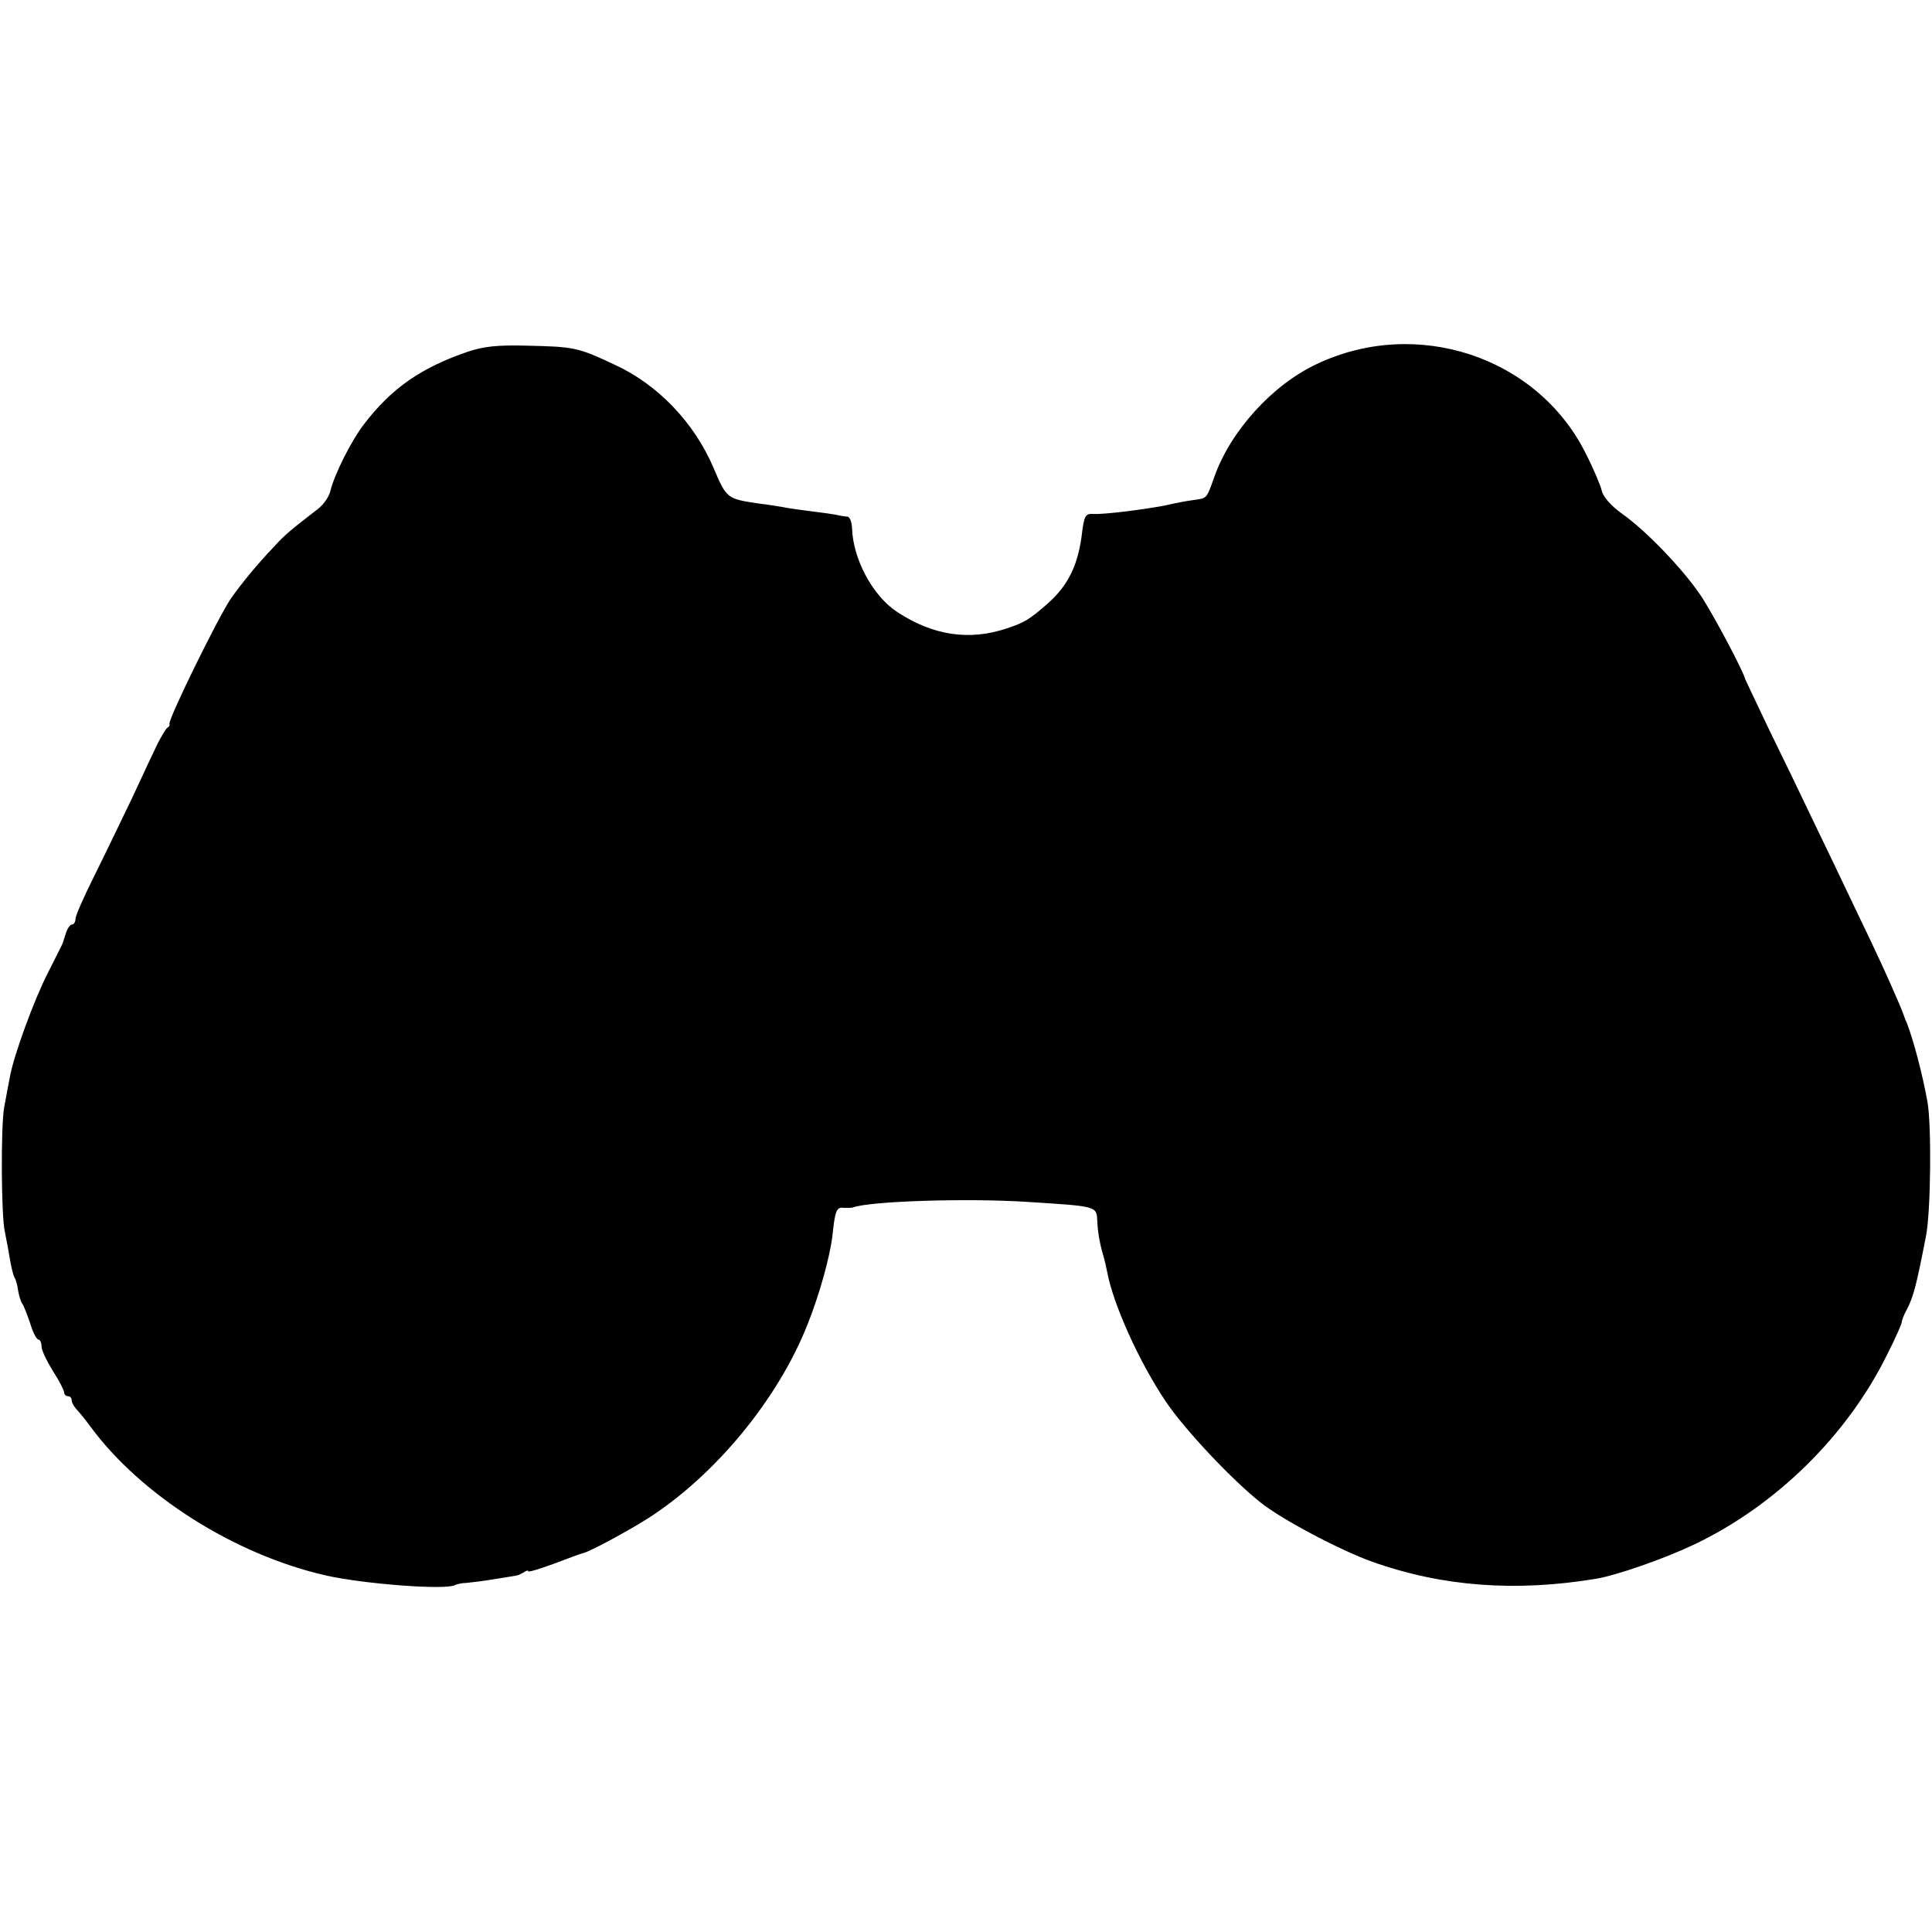
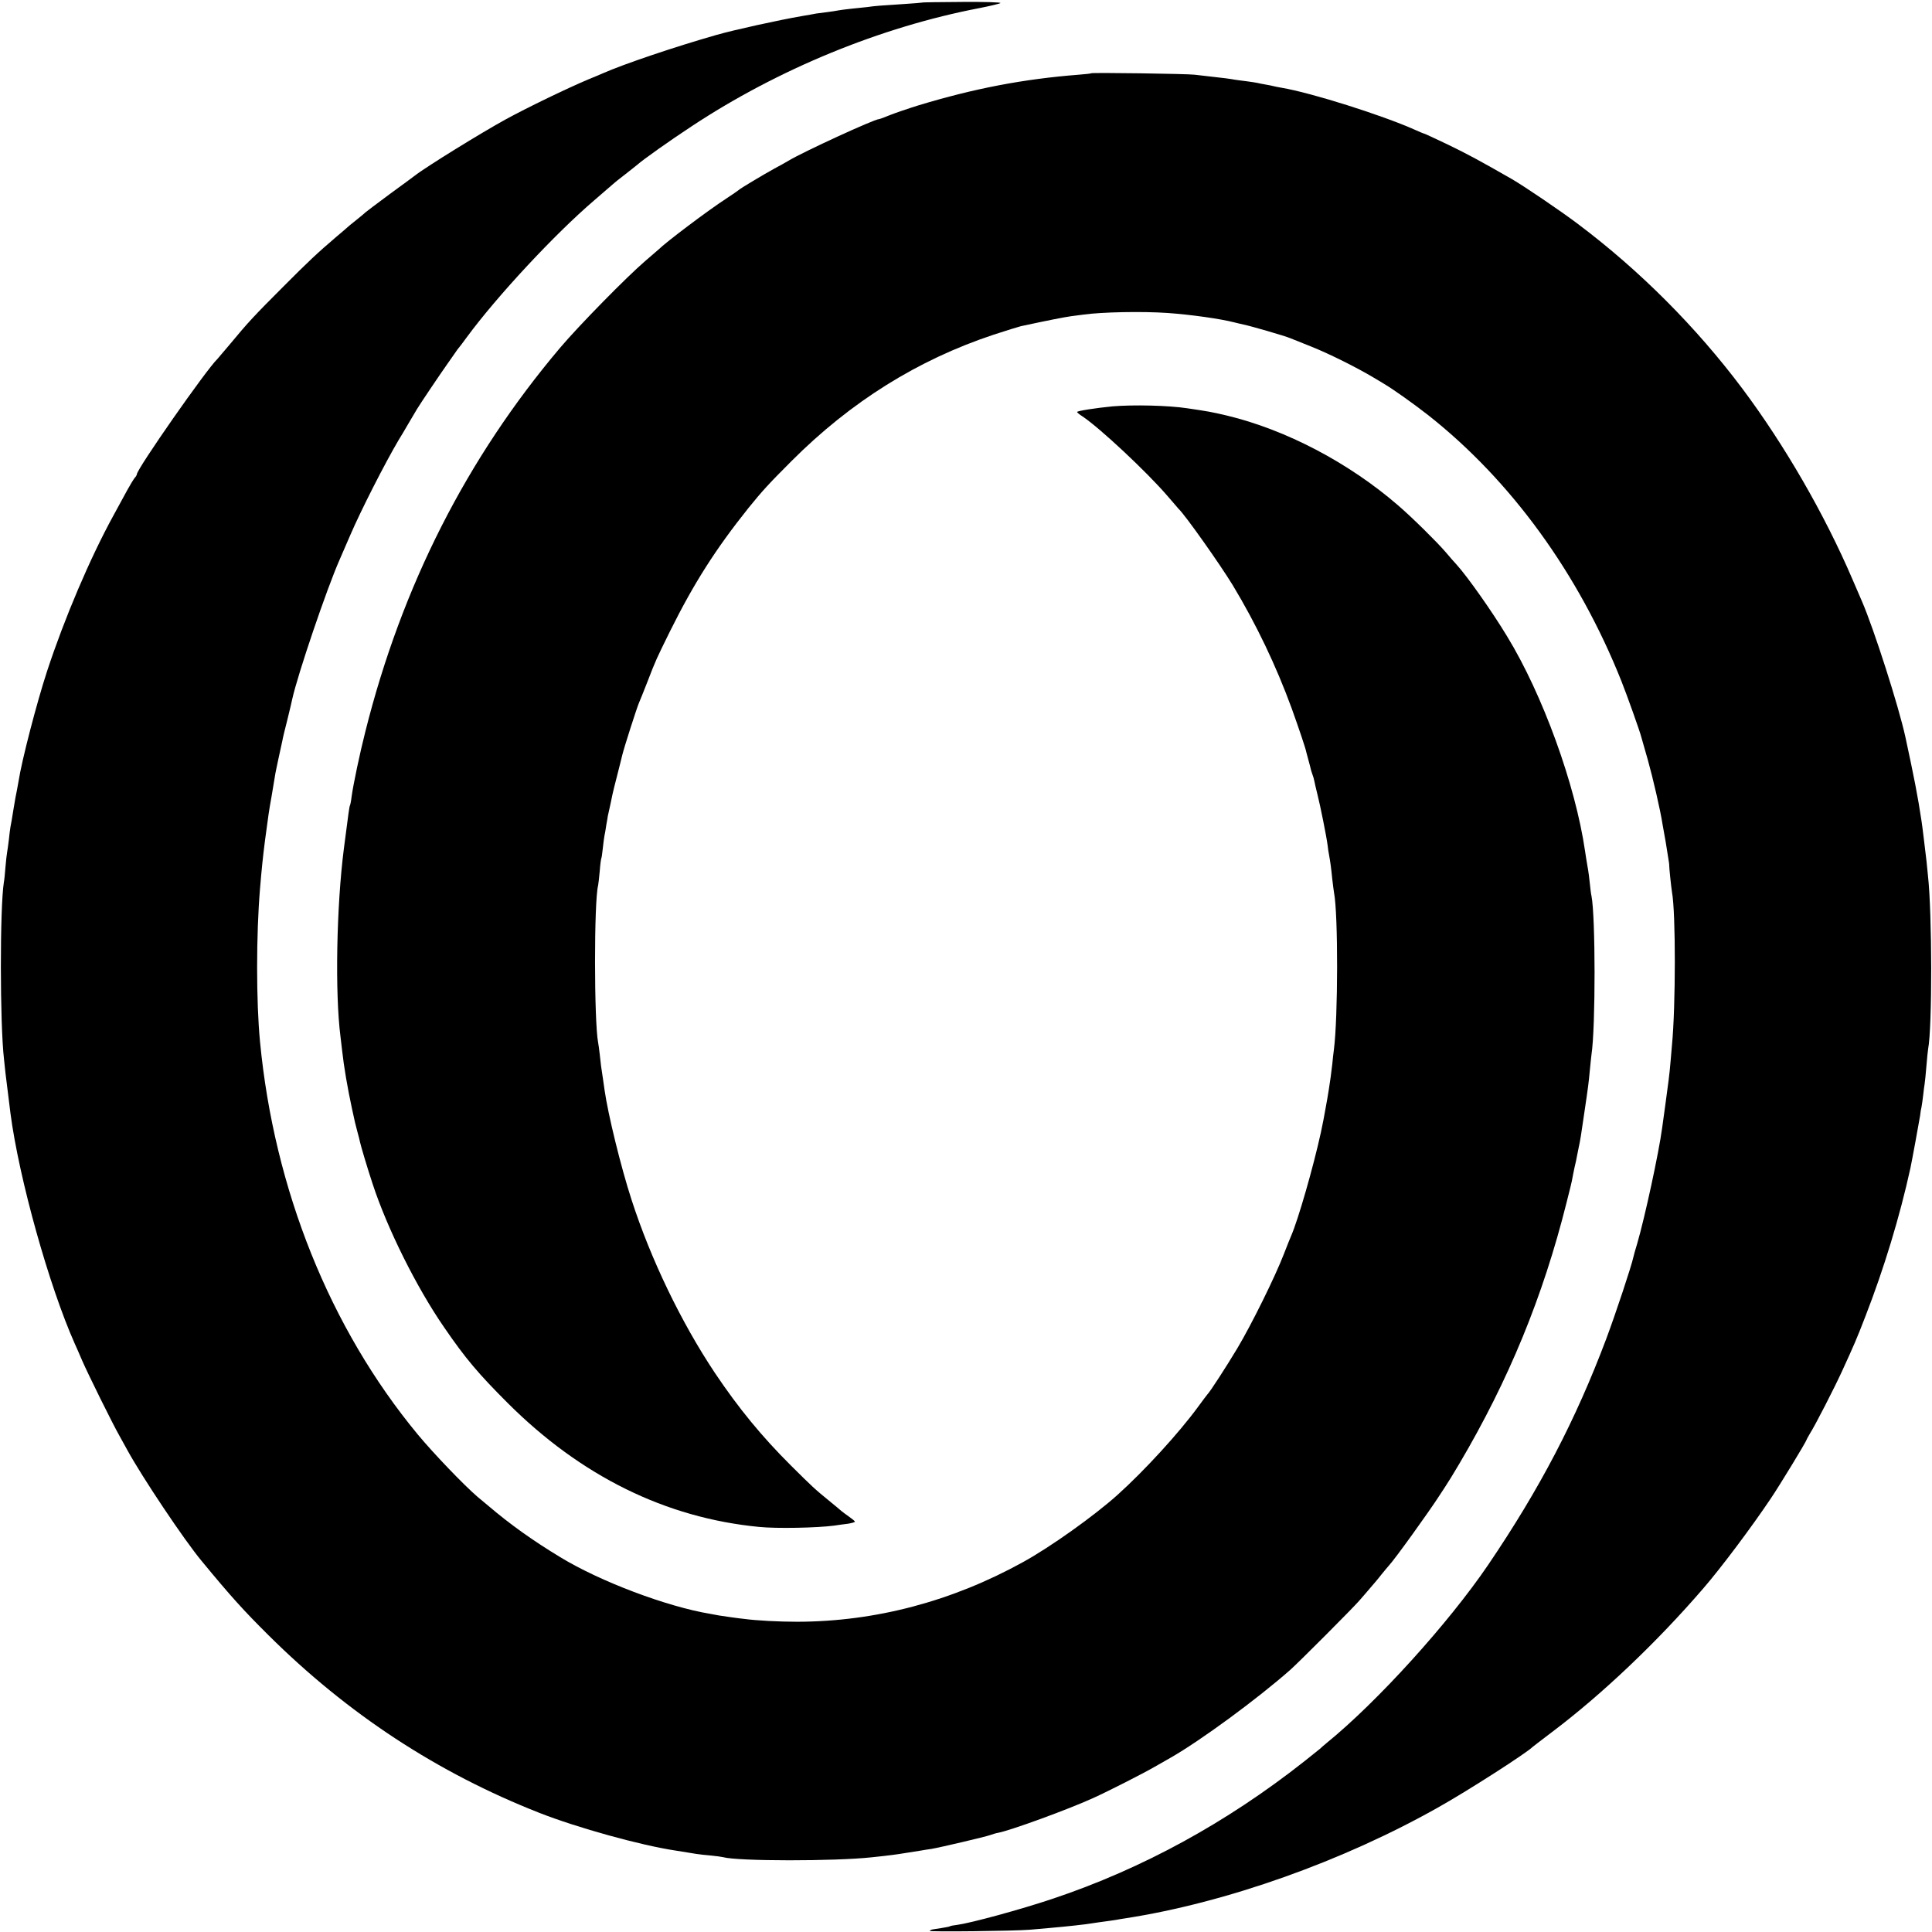
- <svg xmlns="http://www.w3.org/2000/svg" version="1.0" width="512pt" height="512pt" viewBox="0 0 512 512" preserveAspectRatio="xMidYMid meet">
-   <g transform="translate(0,512) scale(0.1,-0.1)" fill="#000000" stroke="none">
-     <path d="M1240 4188 c-123 -42 -202 -96 -276 -193 -33 -43 -78 -132 -89 -178 -4 -15 -19 -36 -34 -47 -70 -54 -86 -67 -116 -100 -42 -44 -85 -96 -113 -136 -34 -50 -168 -323 -163 -333 2 -2 -1 -7 -6 -10 -4 -3 -15 -22 -25 -41 -9 -19 -40 -84 -68 -145 -29 -60 -74 -154 -101 -208 -27 -54 -49 -104 -49 -112 0 -8 -4 -15 -9 -15 -5 0 -12 -10 -16 -22 -4 -13 -8 -25 -9 -28 -1 -3 -19 -38 -39 -78 -37 -72 -91 -220 -101 -277 -3 -16 -10 -52 -15 -80 -9 -49 -8 -290 2 -330 2 -11 8 -40 12 -65 4 -25 10 -49 13 -55 4 -5 8 -21 10 -35 2 -13 7 -29 11 -35 4 -5 13 -29 21 -52 7 -24 17 -43 22 -43 4 0 8 -8 8 -18 0 -10 14 -39 30 -65 17 -26 30 -52 30 -57 0 -6 5 -10 10 -10 6 0 10 -5 10 -11 0 -6 6 -16 12 -23 7 -7 24 -28 38 -47 134 -182 382 -339 623 -394 102 -23 315 -39 342 -26 6 3 19 6 30 6 11 1 45 5 75 10 30 5 57 9 60 10 3 0 11 4 18 8 6 5 12 6 12 3 0 -3 30 6 68 20 37 14 72 27 77 28 16 3 115 56 172 92 178 114 345 316 423 514 32 80 59 178 66 235 7 68 11 77 31 74 10 0 20 0 23 1 44 17 303 25 460 15 190 -12 186 -11 188 -52 1 -28 7 -61 16 -91 3 -9 7 -28 10 -42 15 -84 85 -240 156 -345 49 -73 175 -207 251 -267 56 -45 212 -127 296 -157 186 -66 380 -80 592 -45 55 9 181 53 261 91 216 103 405 288 511 503 22 43 39 82 39 87 0 4 6 20 14 34 17 33 25 64 50 193 13 65 15 294 4 356 -14 77 -37 163 -55 210 -4 8 -7 17 -8 20 -1 3 -6 16 -12 30 -31 72 -56 127 -113 245 -34 72 -86 180 -115 240 -29 61 -81 169 -116 240 -34 72 -63 132 -64 135 -5 22 -87 176 -118 222 -47 70 -146 173 -209 217 -28 20 -49 44 -53 60 -3 14 -22 59 -43 100 -128 256 -448 362 -713 236 -117 -55 -228 -177 -271 -299 -21 -59 -19 -56 -54 -61 -16 -2 -49 -8 -74 -14 -49 -10 -165 -25 -192 -23 -22 1 -25 -3 -32 -62 -11 -77 -37 -129 -89 -175 -50 -44 -63 -51 -108 -66 -100 -34 -197 -19 -291 43 -65 42 -118 141 -120 223 -1 16 -6 29 -12 30 -6 0 -20 2 -31 5 -11 2 -40 6 -65 9 -25 3 -61 8 -80 12 -19 3 -44 7 -55 8 -89 13 -89 13 -124 95 -51 120 -148 221 -261 273 -100 47 -108 48 -235 51 -76 2 -113 -2 -155 -16z" />
+ <svg xmlns="http://www.w3.org/2000/svg" version="1.0" width="1200pt" height="1200pt" viewBox="0 0 1200 1200" preserveAspectRatio="xMidYMid meet">
+   <g transform="translate(0,1200) scale(0.1,-0.1)" fill="#000000" stroke="none">
+     <path d="M5728 11984 c-2 -1 -52 -5 -113 -9 -152 -10 -173 -11 -230 -19 -27 -3 -75 -8 -105 -11 -30 -3 -64 -8 -75 -10 -11 -2 -40 -7 -65 -10 -25 -3 -56 -7 -70 -9 -14 -3 -54 -10 -90 -16 -140 -24 -422 -86 -530 -117 -259 -74 -573 -180 -705 -238 -16 -7 -58 -25 -93 -39 -128 -54 -373 -172 -512 -248 -151 -83 -495 -295 -565 -350 -5 -4 -75 -56 -155 -114 -80 -59 -147 -110 -150 -113 -3 -3 -27 -24 -55 -46 -27 -21 -52 -42 -55 -45 -3 -3 -34 -30 -70 -60 -116 -99 -173 -152 -335 -315 -175 -175 -216 -219 -326 -352 -41 -48 -76 -90 -79 -93 -66 -62 -500 -683 -500 -716 0 -4 -6 -15 -14 -23 -7 -9 -28 -43 -46 -76 -18 -33 -56 -103 -85 -156 -146 -266 -305 -640 -413 -969 -64 -196 -157 -553 -177 -684 -4 -21 -9 -48 -11 -60 -3 -11 -12 -61 -20 -111 -8 -49 -16 -100 -19 -111 -2 -12 -7 -48 -10 -80 -4 -33 -9 -68 -11 -79 -2 -11 -7 -51 -10 -90 -3 -38 -7 -81 -10 -95 -25 -156 -25 -877 1 -1100 2 -19 6 -57 9 -85 8 -64 18 -148 31 -250 53 -405 240 -1073 399 -1430 8 -16 28 -64 46 -105 35 -81 191 -397 233 -470 14 -25 35 -63 47 -85 91 -167 353 -559 462 -690 182 -221 262 -309 414 -460 494 -491 1051 -856 1684 -1105 237 -93 631 -202 845 -234 43 -7 83 -13 130 -21 17 -3 57 -7 90 -10 33 -3 67 -8 75 -10 92 -26 695 -26 925 -1 114 12 157 18 205 26 30 5 73 12 95 15 22 4 54 9 70 11 53 9 339 76 365 86 14 5 36 12 49 14 79 15 440 147 591 216 99 45 307 151 380 193 36 21 81 46 100 57 186 106 540 366 745 547 55 49 382 377 425 426 19 22 51 58 70 81 19 22 51 59 70 84 19 24 40 48 45 54 35 36 252 338 315 436 5 8 22 33 36 55 15 22 55 87 89 145 305 517 518 1033 665 1620 18 69 34 136 36 150 2 14 9 45 14 70 6 25 13 56 15 70 3 14 7 36 10 50 11 50 15 77 35 215 26 176 27 185 35 270 4 39 8 81 10 95 26 171 25 860 0 985 -3 11 -7 45 -10 75 -3 30 -9 80 -15 110 -5 30 -12 72 -15 94 -60 412 -263 972 -485 1335 -95 157 -246 370 -311 442 -13 14 -45 50 -70 80 -55 64 -209 216 -294 289 -307 266 -698 471 -1065 559 -94 22 -115 26 -245 45 -117 18 -336 23 -465 12 -103 -10 -220 -28 -220 -35 0 -3 15 -16 33 -27 108 -72 399 -344 528 -494 35 -41 66 -77 69 -80 41 -38 259 -347 337 -475 147 -244 269 -500 366 -765 44 -123 87 -249 91 -273 2 -7 8 -30 14 -52 6 -22 12 -44 13 -50 1 -5 5 -20 10 -33 5 -12 11 -33 13 -45 2 -12 11 -49 19 -82 17 -66 56 -260 63 -315 2 -19 6 -46 9 -60 7 -38 13 -79 20 -150 4 -36 9 -74 11 -85 26 -134 25 -775 -1 -975 -3 -19 -7 -60 -10 -90 -4 -30 -8 -66 -10 -80 -7 -49 -17 -115 -21 -135 -2 -11 -6 -33 -9 -50 -12 -69 -17 -93 -31 -160 -47 -215 -141 -541 -184 -640 -5 -11 -26 -63 -46 -115 -54 -140 -200 -436 -289 -585 -69 -115 -170 -271 -185 -285 -3 -3 -30 -39 -60 -80 -118 -161 -329 -392 -500 -546 -144 -129 -414 -322 -585 -416 -441 -244 -917 -370 -1403 -371 -111 0 -252 7 -332 18 -14 1 -49 6 -79 10 -30 4 -63 9 -75 11 -12 2 -36 7 -54 10 -271 45 -684 201 -932 352 -172 104 -314 206 -442 315 -28 23 -60 50 -72 60 -86 74 -272 268 -371 387 -546 660 -892 1521 -980 2440 -24 247 -24 665 0 950 10 121 18 199 31 300 22 163 23 175 41 275 8 50 17 104 20 120 2 17 13 68 23 115 10 47 21 96 24 110 2 14 16 72 31 130 14 58 28 115 30 127 33 151 215 688 295 868 10 22 39 90 65 150 68 158 216 448 301 592 11 17 37 61 59 99 22 37 47 79 55 93 19 32 145 219 189 281 17 25 39 56 49 70 9 14 19 27 22 30 3 3 25 32 49 65 190 258 548 642 791 850 58 50 111 96 118 102 7 7 41 34 75 60 34 27 69 54 77 61 32 29 201 149 335 237 537 355 1174 617 1790 735 66 13 124 27 129 31 5 5 -102 8 -237 7 -136 -1 -248 -2 -249 -4z" />
+     <path d="M6778 11545 c-2 -2 -37 -6 -78 -9 -345 -27 -651 -86 -994 -190 -65 -20 -146 -48 -179 -61 -33 -14 -64 -25 -68 -25 -28 0 -470 -203 -561 -258 -18 -11 -58 -33 -88 -49 -64 -35 -213 -124 -220 -132 -3 -3 -39 -28 -80 -55 -114 -74 -375 -271 -420 -316 -3 -3 -39 -34 -80 -69 -118 -101 -415 -404 -531 -541 -580 -686 -983 -1479 -1210 -2385 -34 -133 -75 -329 -85 -402 -3 -27 -8 -51 -10 -55 -4 -6 -8 -35 -38 -268 -46 -358 -56 -899 -21 -1170 2 -14 6 -52 10 -85 11 -101 33 -230 61 -360 20 -92 20 -93 34 -145 7 -25 14 -53 16 -63 4 -21 47 -166 79 -262 91 -277 272 -641 444 -890 133 -194 212 -287 395 -470 455 -454 981 -713 1561 -769 108 -11 358 -6 465 8 25 4 64 9 88 12 23 4 42 9 42 13 0 3 -17 17 -37 31 -20 14 -41 30 -47 35 -6 6 -36 30 -66 55 -102 83 -114 95 -245 225 -182 181 -326 356 -475 578 -209 314 -398 705 -518 1077 -65 200 -146 530 -167 680 -2 14 -6 42 -9 63 -11 70 -16 107 -21 159 -3 29 -8 62 -10 73 -25 129 -26 878 0 975 2 8 6 48 10 89 3 41 8 77 10 80 2 4 6 31 9 61 3 30 8 65 10 77 3 11 8 43 12 70 5 26 9 50 9 53 11 47 26 120 29 135 2 11 16 67 31 125 15 58 28 112 30 120 11 46 89 290 104 325 5 11 28 68 51 127 56 145 55 141 142 318 147 296 283 510 487 765 85 105 125 149 266 290 369 370 786 630 1256 786 80 26 157 50 170 53 172 37 269 56 312 62 29 4 63 8 77 10 114 16 365 21 523 10 142 -10 327 -36 412 -58 22 -5 48 -12 59 -14 38 -7 263 -72 291 -85 11 -4 72 -29 135 -54 109 -44 276 -127 383 -191 27 -16 56 -33 65 -39 59 -35 181 -122 272 -193 515 -406 934 -983 1201 -1653 35 -88 116 -315 124 -349 2 -8 20 -71 40 -140 32 -114 78 -313 91 -398 3 -19 8 -44 10 -56 2 -11 7 -37 10 -56 3 -19 9 -59 14 -88 5 -29 9 -56 8 -60 -1 -7 12 -133 17 -163 24 -128 23 -713 0 -949 -2 -19 -6 -66 -9 -105 -7 -83 -13 -125 -32 -265 -8 -58 -17 -123 -20 -145 -21 -157 -108 -558 -155 -719 -12 -38 -22 -76 -24 -85 -12 -56 -109 -348 -168 -506 -190 -505 -413 -932 -734 -1405 -246 -362 -689 -851 -1003 -1106 -19 -16 -37 -31 -40 -35 -3 -3 -48 -39 -100 -80 -482 -380 -1005 -666 -1560 -852 -199 -67 -508 -151 -596 -163 -20 -2 -39 -6 -43 -8 -3 -3 -27 -7 -51 -11 -25 -4 -50 -8 -57 -9 -7 -1 -15 -5 -19 -9 -7 -7 524 -1 621 7 33 3 89 8 125 11 113 10 224 22 270 30 14 2 45 7 70 10 25 3 56 8 70 10 14 3 41 7 60 10 627 97 1353 355 1950 693 181 102 541 333 580 372 3 3 57 44 120 92 308 232 652 558 941 894 109 126 298 378 418 557 54 80 221 354 221 363 0 2 11 21 23 42 31 48 152 284 199 387 75 164 90 198 144 338 116 298 214 621 280 922 9 42 55 292 60 325 2 19 6 44 9 55 2 11 7 43 10 71 3 28 7 59 9 70 2 10 7 60 11 109 4 50 9 99 11 110 26 135 25 842 -1 1075 -2 19 -6 60 -9 90 -9 76 -26 220 -31 250 -23 155 -48 280 -100 521 -41 190 -197 676 -270 844 -7 17 -34 79 -60 139 -173 403 -421 832 -682 1181 -287 383 -638 735 -1021 1023 -110 83 -333 234 -412 280 -201 115 -275 155 -397 214 -78 37 -144 68 -147 68 -3 0 -29 11 -58 24 -204 91 -644 230 -828 261 -19 3 -42 8 -50 10 -8 2 -31 7 -50 10 -19 3 -42 8 -50 10 -8 2 -37 6 -65 10 -27 3 -61 8 -75 10 -27 5 -78 12 -155 20 -27 3 -70 8 -95 11 -48 6 -636 14 -642 9z" />
  </g>
</svg>
